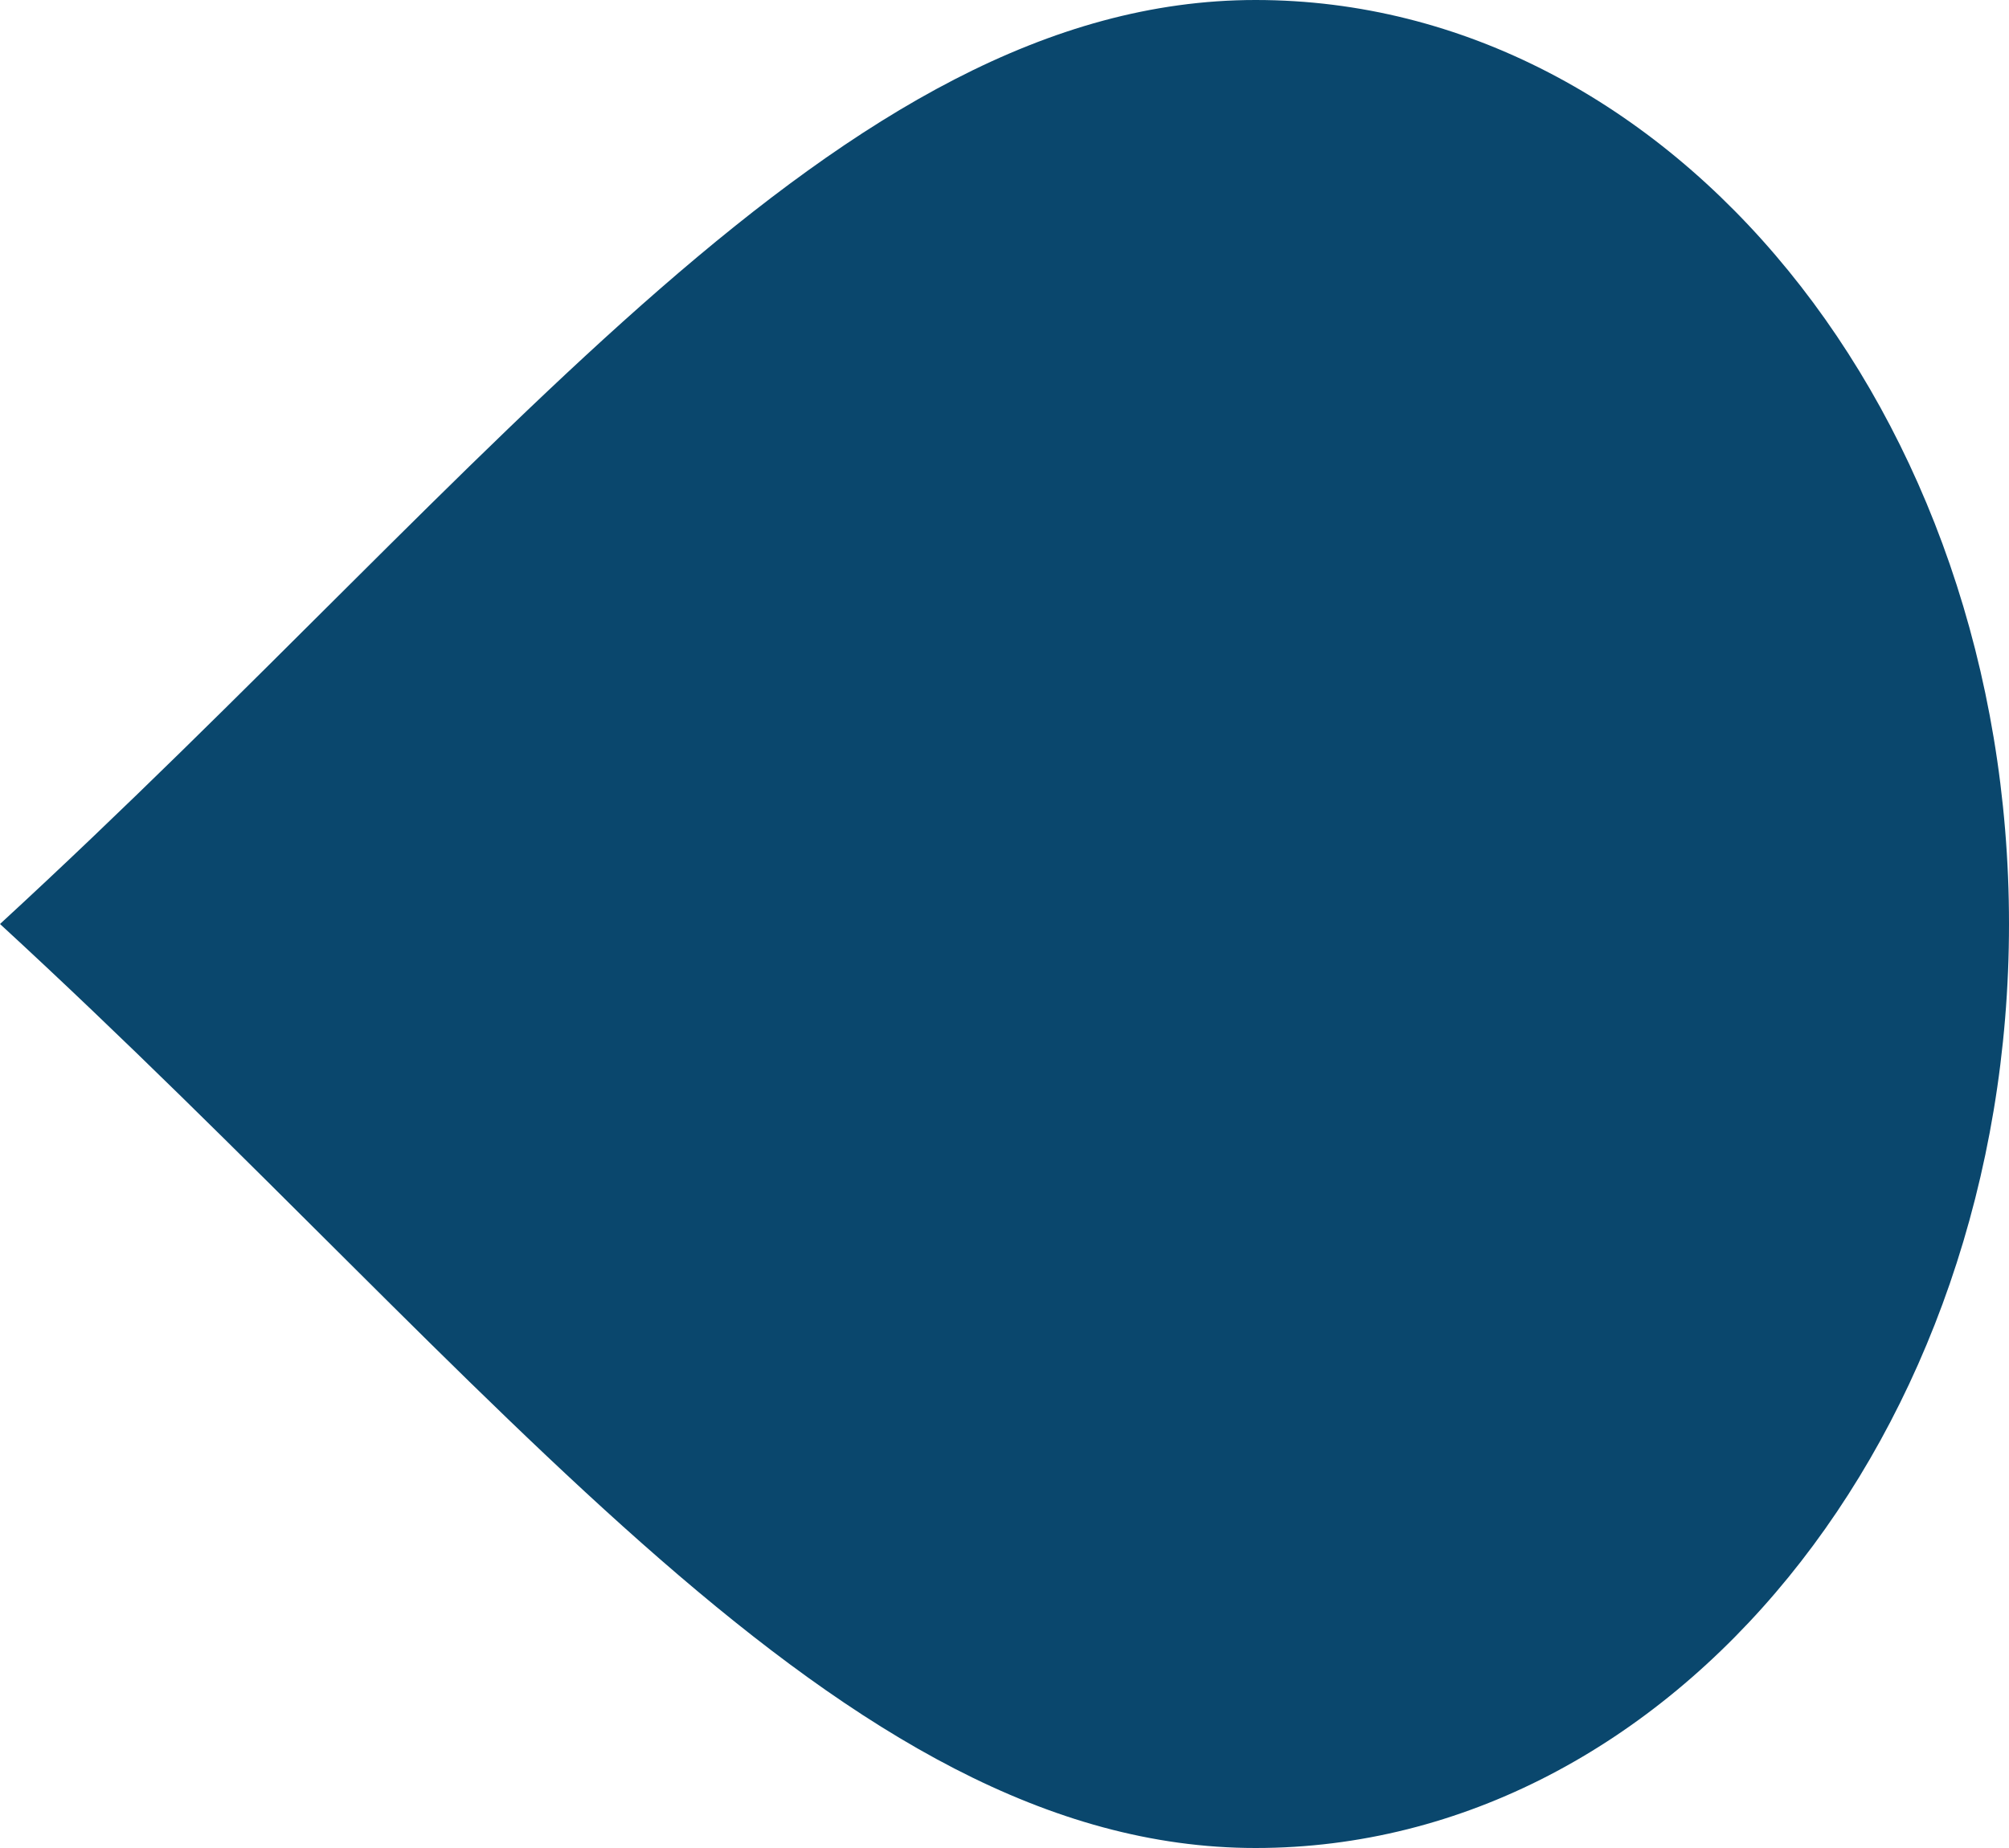
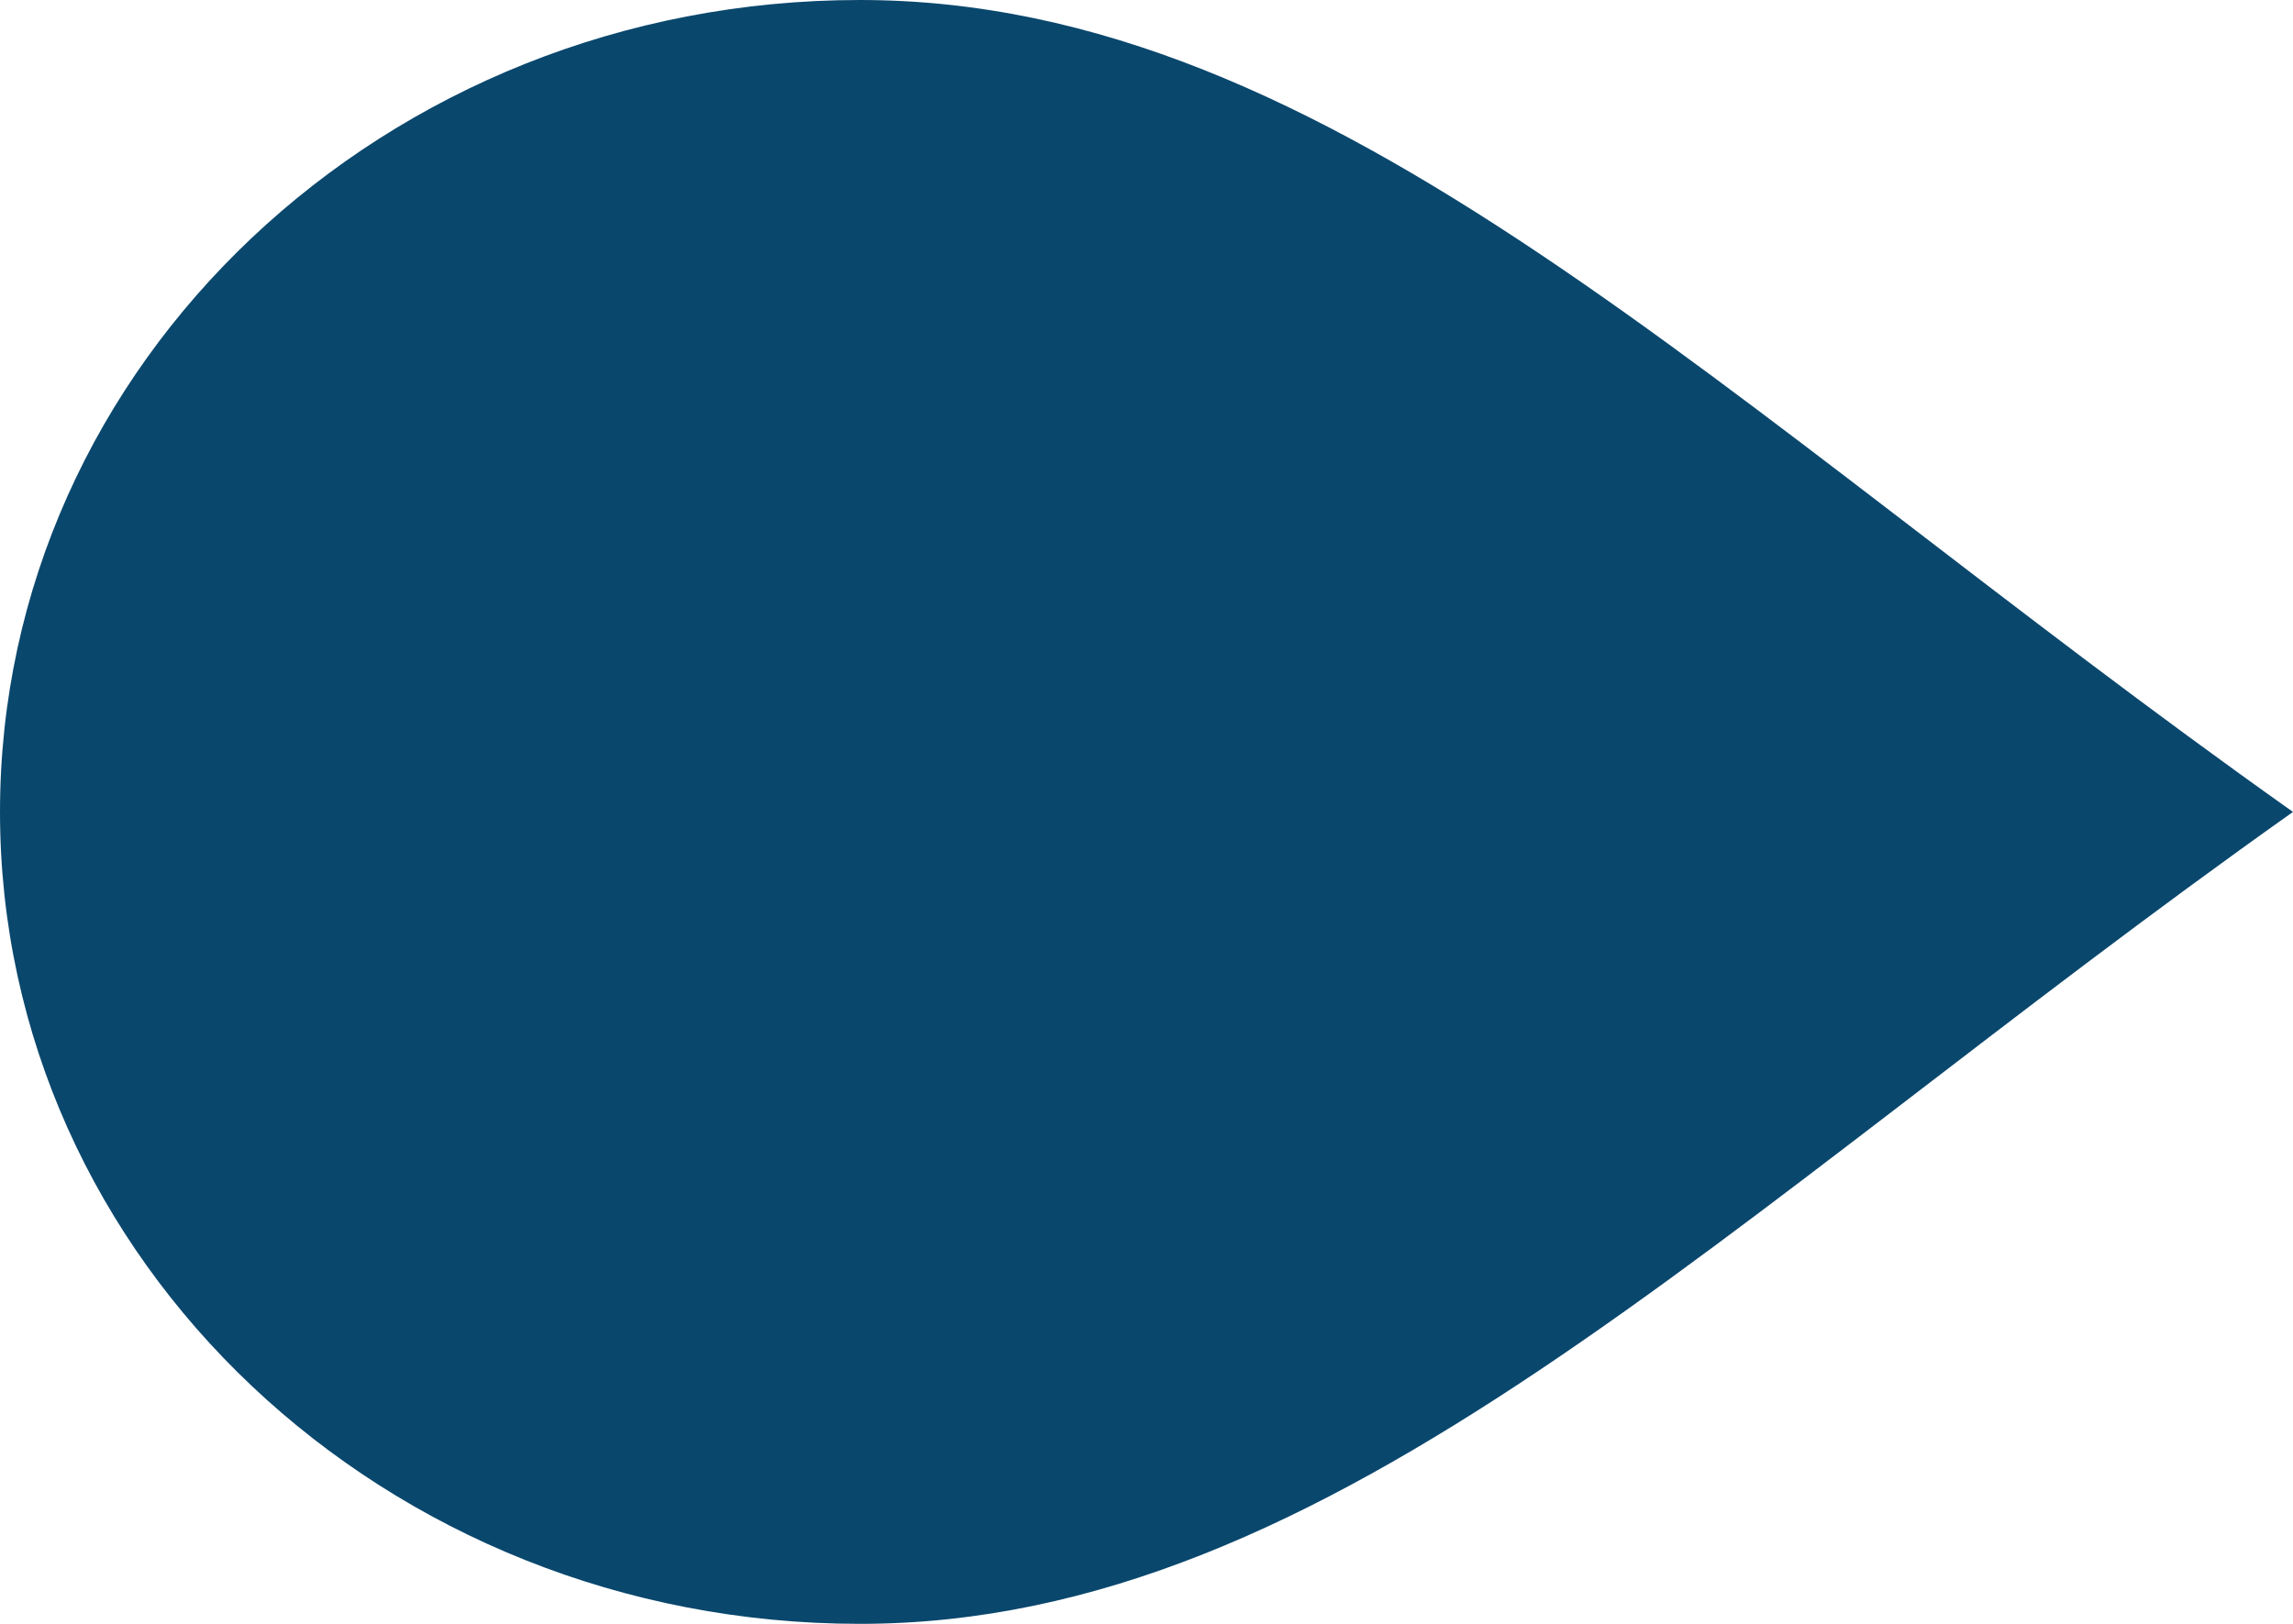
- <svg xmlns="http://www.w3.org/2000/svg" width="25" height="23" viewBox="0 0 25 23" fill="none">
-   <path d="M-9.01987e-07 11.5C6.25 5.75 10.447 6.35114e-07 15.625 1.08776e-06C20.803 1.54041e-06 25 5.149 25 11.5C25 17.851 20.803 23 15.625 23C10.447 23 6.25 17.25 -9.01987e-07 11.5Z" fill="#0A476D" />
+ <svg xmlns="http://www.w3.org/2000/svg" width="48" height="34" viewBox="0 0 48 34" fill="none">
+   <path d="M48 17C36 25.5 27.941 34 18 34C8.059 34 1.39478e-06 26.389 1.39478e-06 17C1.39478e-06 7.611 8.059 0 18 0C27.941 0 36 8.5 48 17Z" fill="#0A476D" />
</svg>
